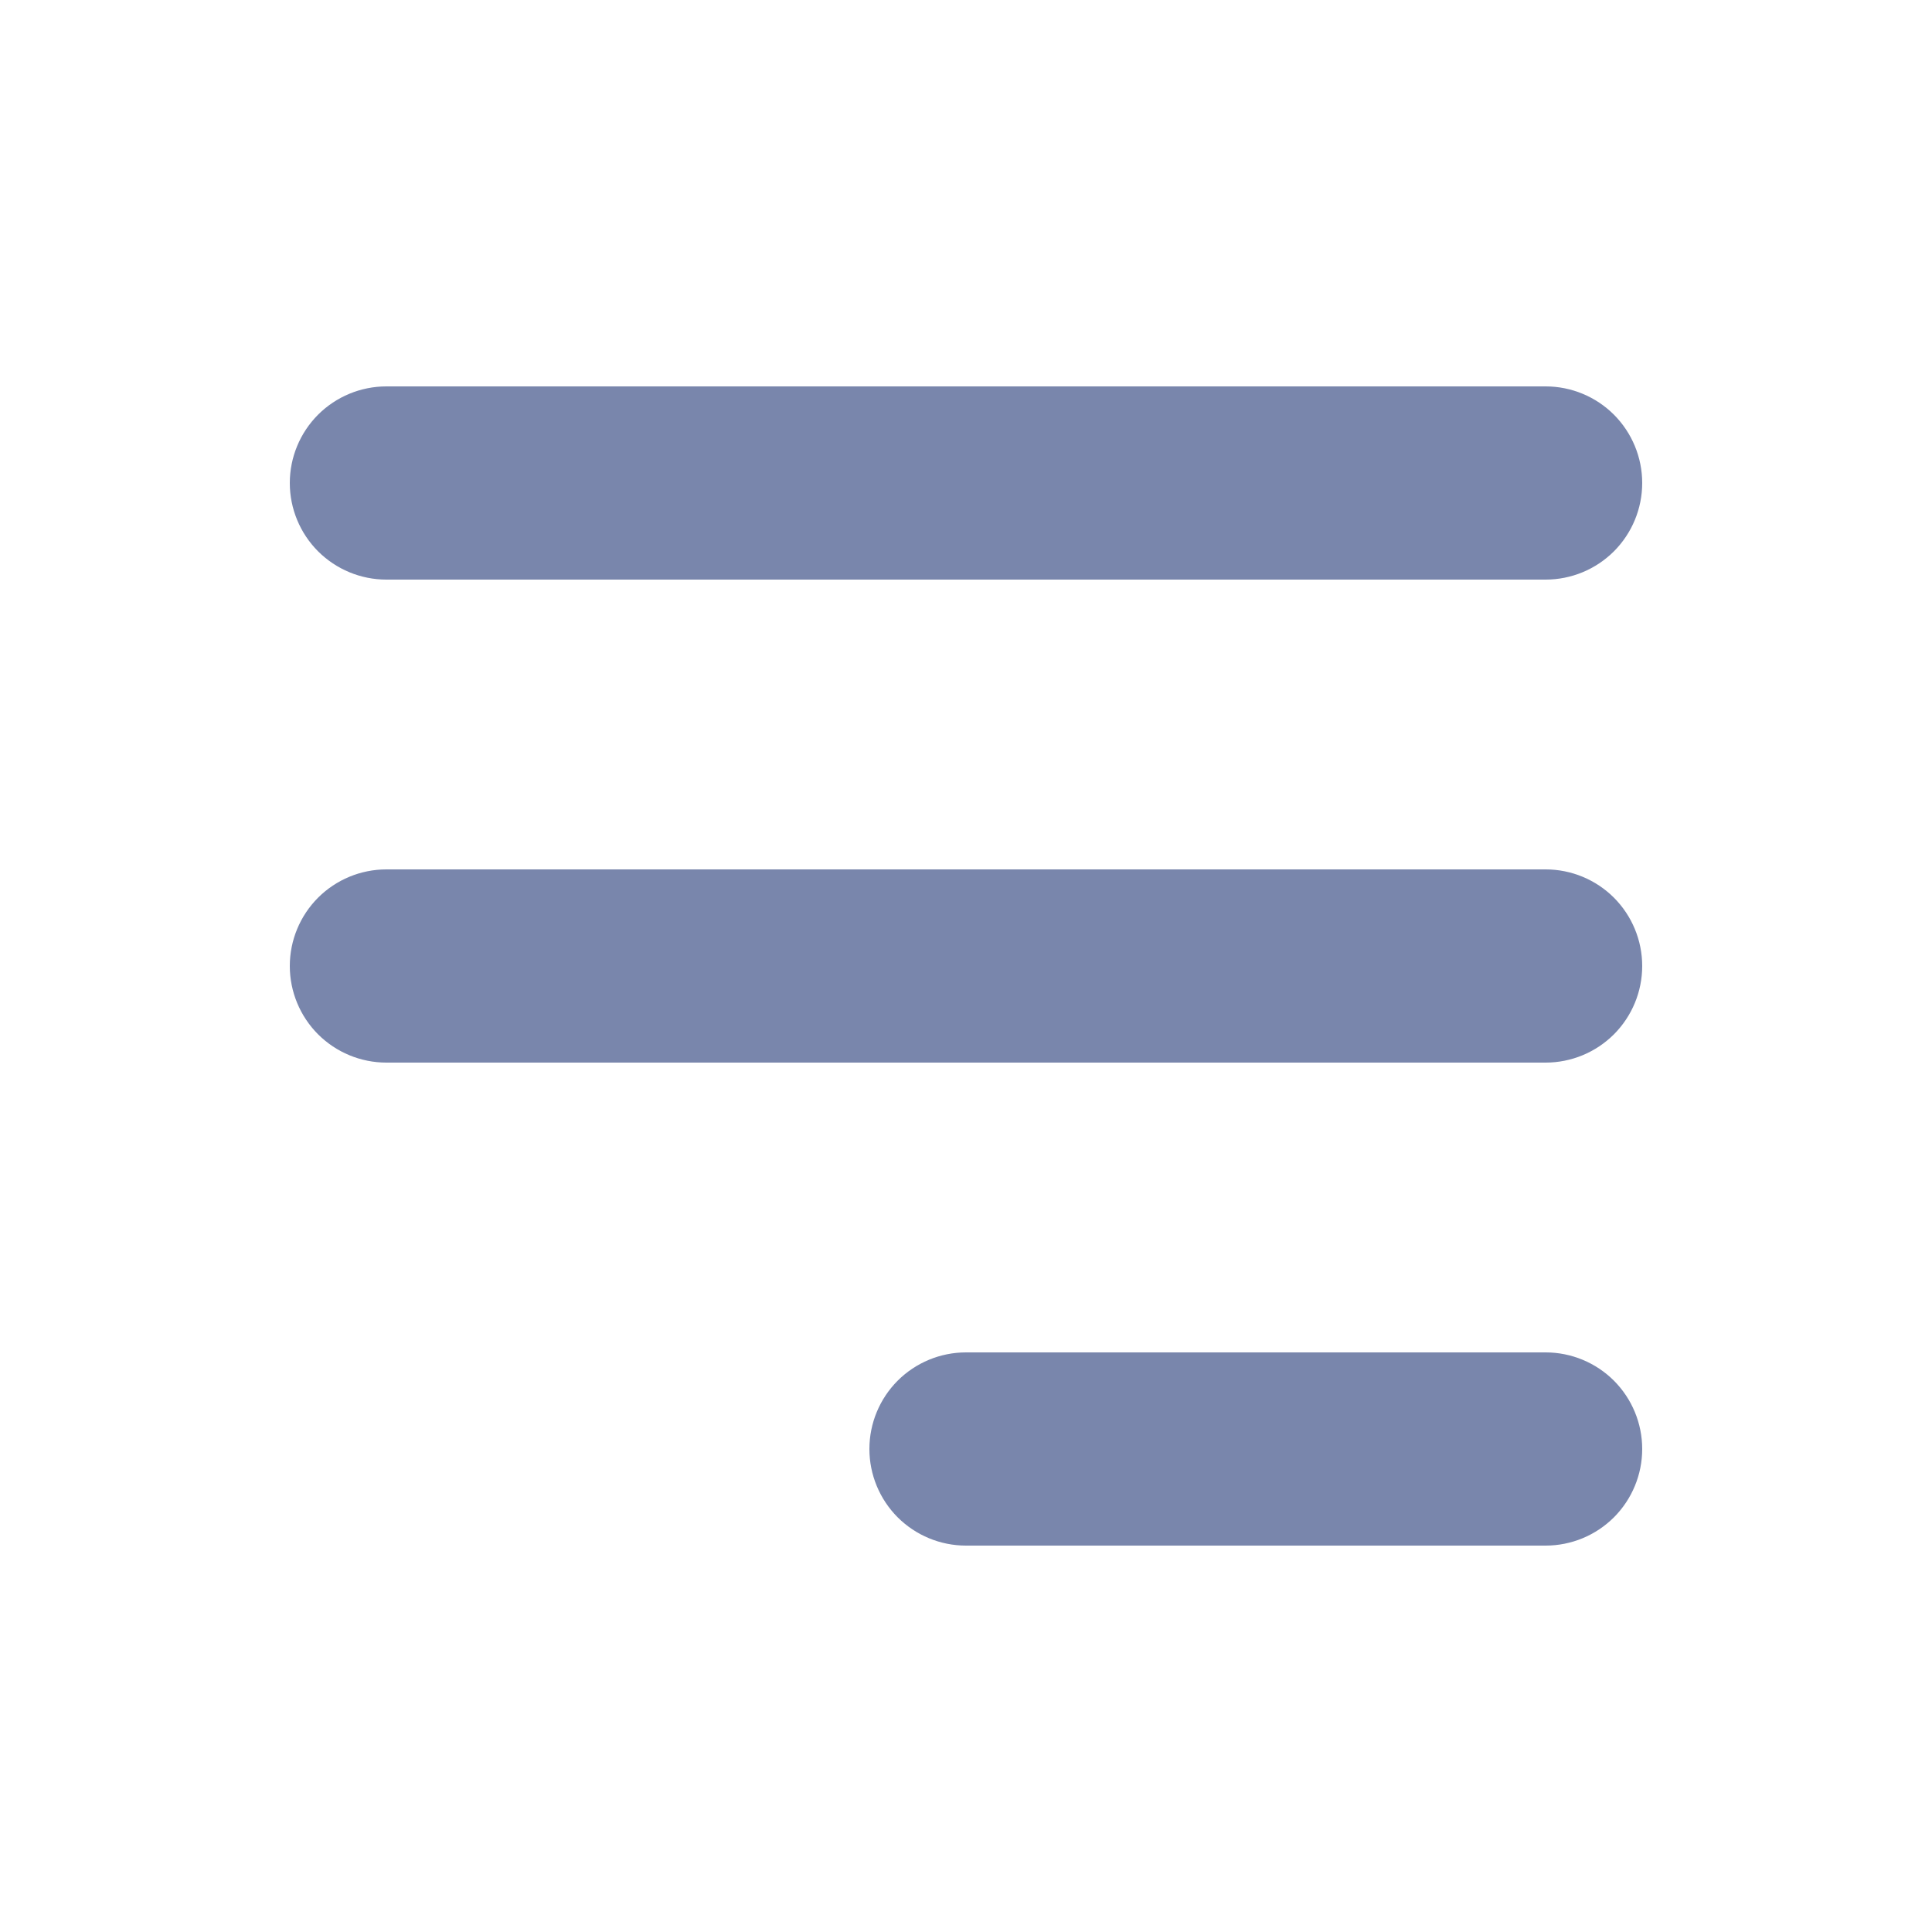
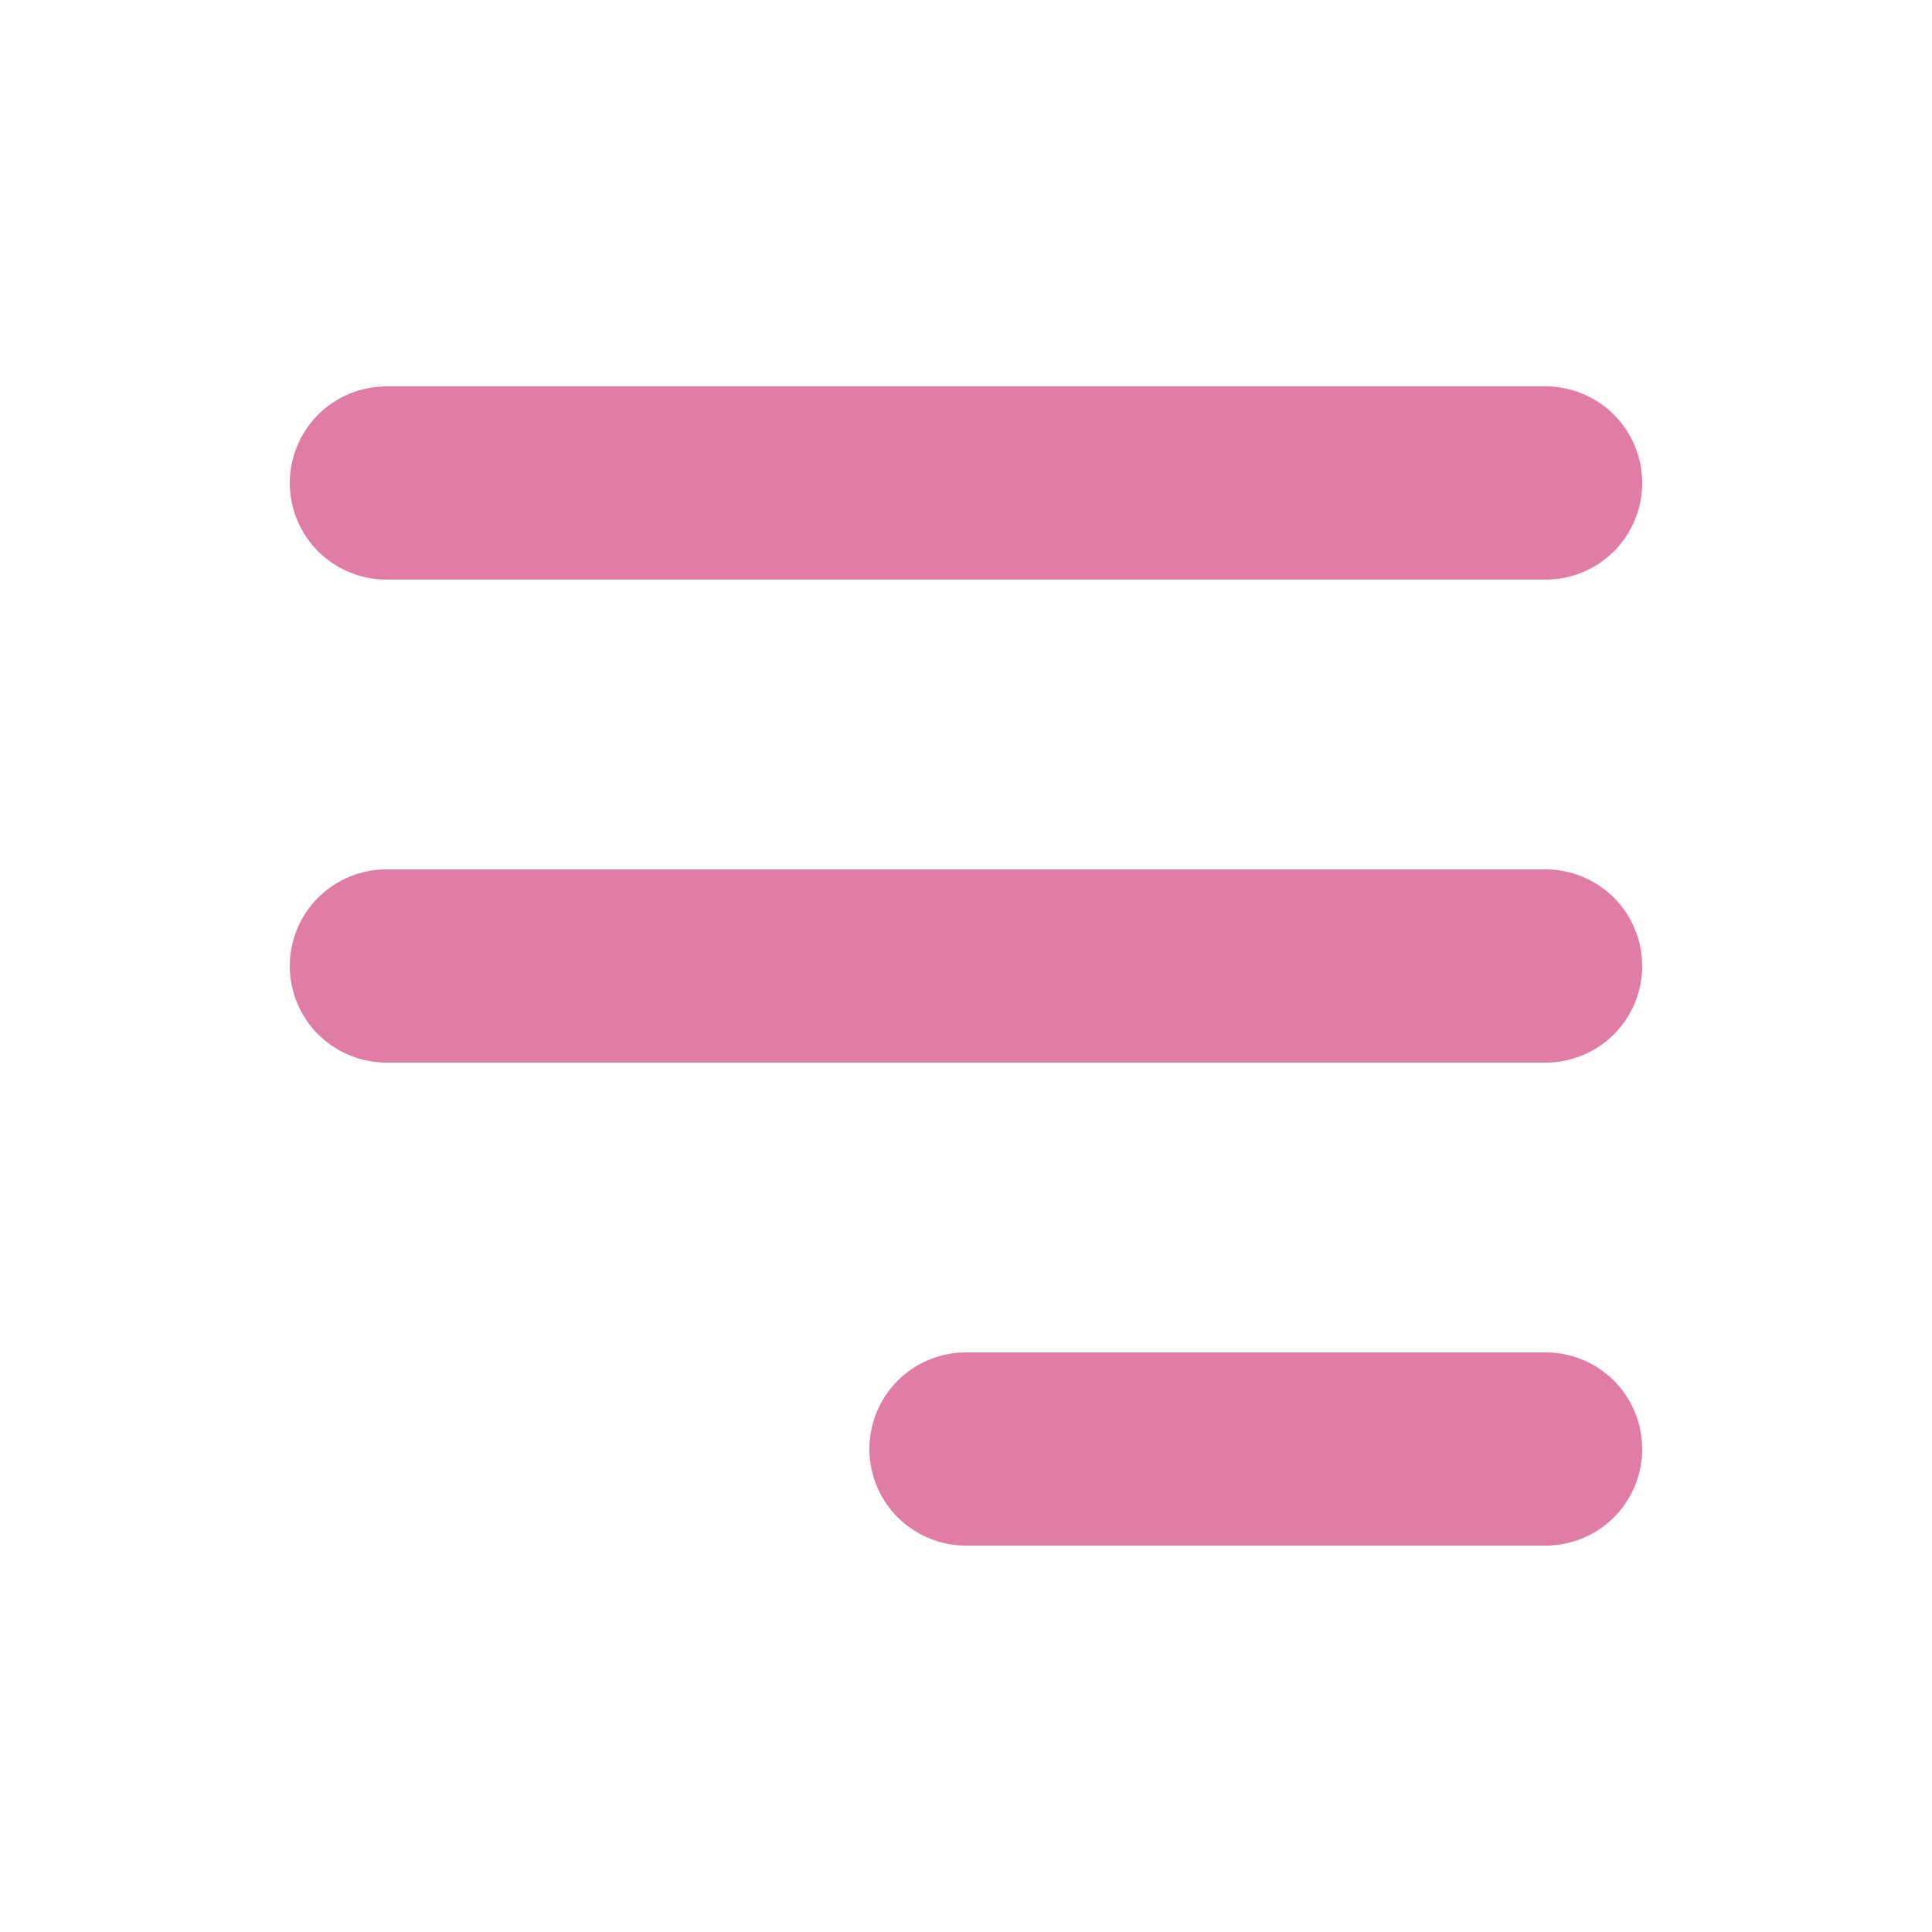
<svg xmlns="http://www.w3.org/2000/svg" width="30" height="30" viewBox="0 0 30 30" fill="none">
-   <path fill-rule="evenodd" clip-rule="evenodd" d="M4.5 7.5C4.5 7.102 4.658 6.721 4.939 6.439C5.221 6.158 5.602 6 6 6H24C24.398 6 24.779 6.158 25.061 6.439C25.342 6.721 25.5 7.102 25.5 7.5C25.5 7.898 25.342 8.279 25.061 8.561C24.779 8.842 24.398 9 24 9H6C5.602 9 5.221 8.842 4.939 8.561C4.658 8.279 4.5 7.898 4.5 7.5ZM4.5 15C4.5 14.602 4.658 14.221 4.939 13.939C5.221 13.658 5.602 13.5 6 13.5H24C24.398 13.5 24.779 13.658 25.061 13.939C25.342 14.221 25.5 14.602 25.5 15C25.5 15.398 25.342 15.779 25.061 16.061C24.779 16.342 24.398 16.5 24 16.5H6C5.602 16.5 5.221 16.342 4.939 16.061C4.658 15.779 4.5 15.398 4.5 15ZM13.5 22.5C13.5 22.102 13.658 21.721 13.939 21.439C14.221 21.158 14.602 21 15 21H24C24.398 21 24.779 21.158 25.061 21.439C25.342 21.721 25.5 22.102 25.5 22.5C25.5 22.898 25.342 23.279 25.061 23.561C24.779 23.842 24.398 24 24 24H15C14.602 24 14.221 23.842 13.939 23.561C13.658 23.279 13.5 22.898 13.5 22.5Z" fill="#7986AC" />
+   <path fill-rule="evenodd" clip-rule="evenodd" d="M4.5 7.5C4.5 7.102 4.658 6.721 4.939 6.439C5.221 6.158 5.602 6 6 6H24C24.398 6 24.779 6.158 25.061 6.439C25.342 6.721 25.5 7.102 25.5 7.5C25.5 7.898 25.342 8.279 25.061 8.561C24.779 8.842 24.398 9 24 9H6C5.602 9 5.221 8.842 4.939 8.561C4.658 8.279 4.5 7.898 4.5 7.5ZM4.5 15C4.5 14.602 4.658 14.221 4.939 13.939C5.221 13.658 5.602 13.5 6 13.5H24C24.398 13.5 24.779 13.658 25.061 13.939C25.342 14.221 25.5 14.602 25.5 15C25.5 15.398 25.342 15.779 25.061 16.061C24.779 16.342 24.398 16.5 24 16.5H6C5.602 16.5 5.221 16.342 4.939 16.061C4.658 15.779 4.5 15.398 4.5 15ZM13.5 22.5C13.5 22.102 13.658 21.721 13.939 21.439C14.221 21.158 14.602 21 15 21H24C24.398 21 24.779 21.158 25.061 21.439C25.342 21.721 25.5 22.102 25.5 22.5C25.5 22.898 25.342 23.279 25.061 23.561C24.779 23.842 24.398 24 24 24H15C14.602 24 14.221 23.842 13.939 23.561C13.658 23.279 13.5 22.898 13.5 22.5Z" fill="#df7da6" />
</svg>
